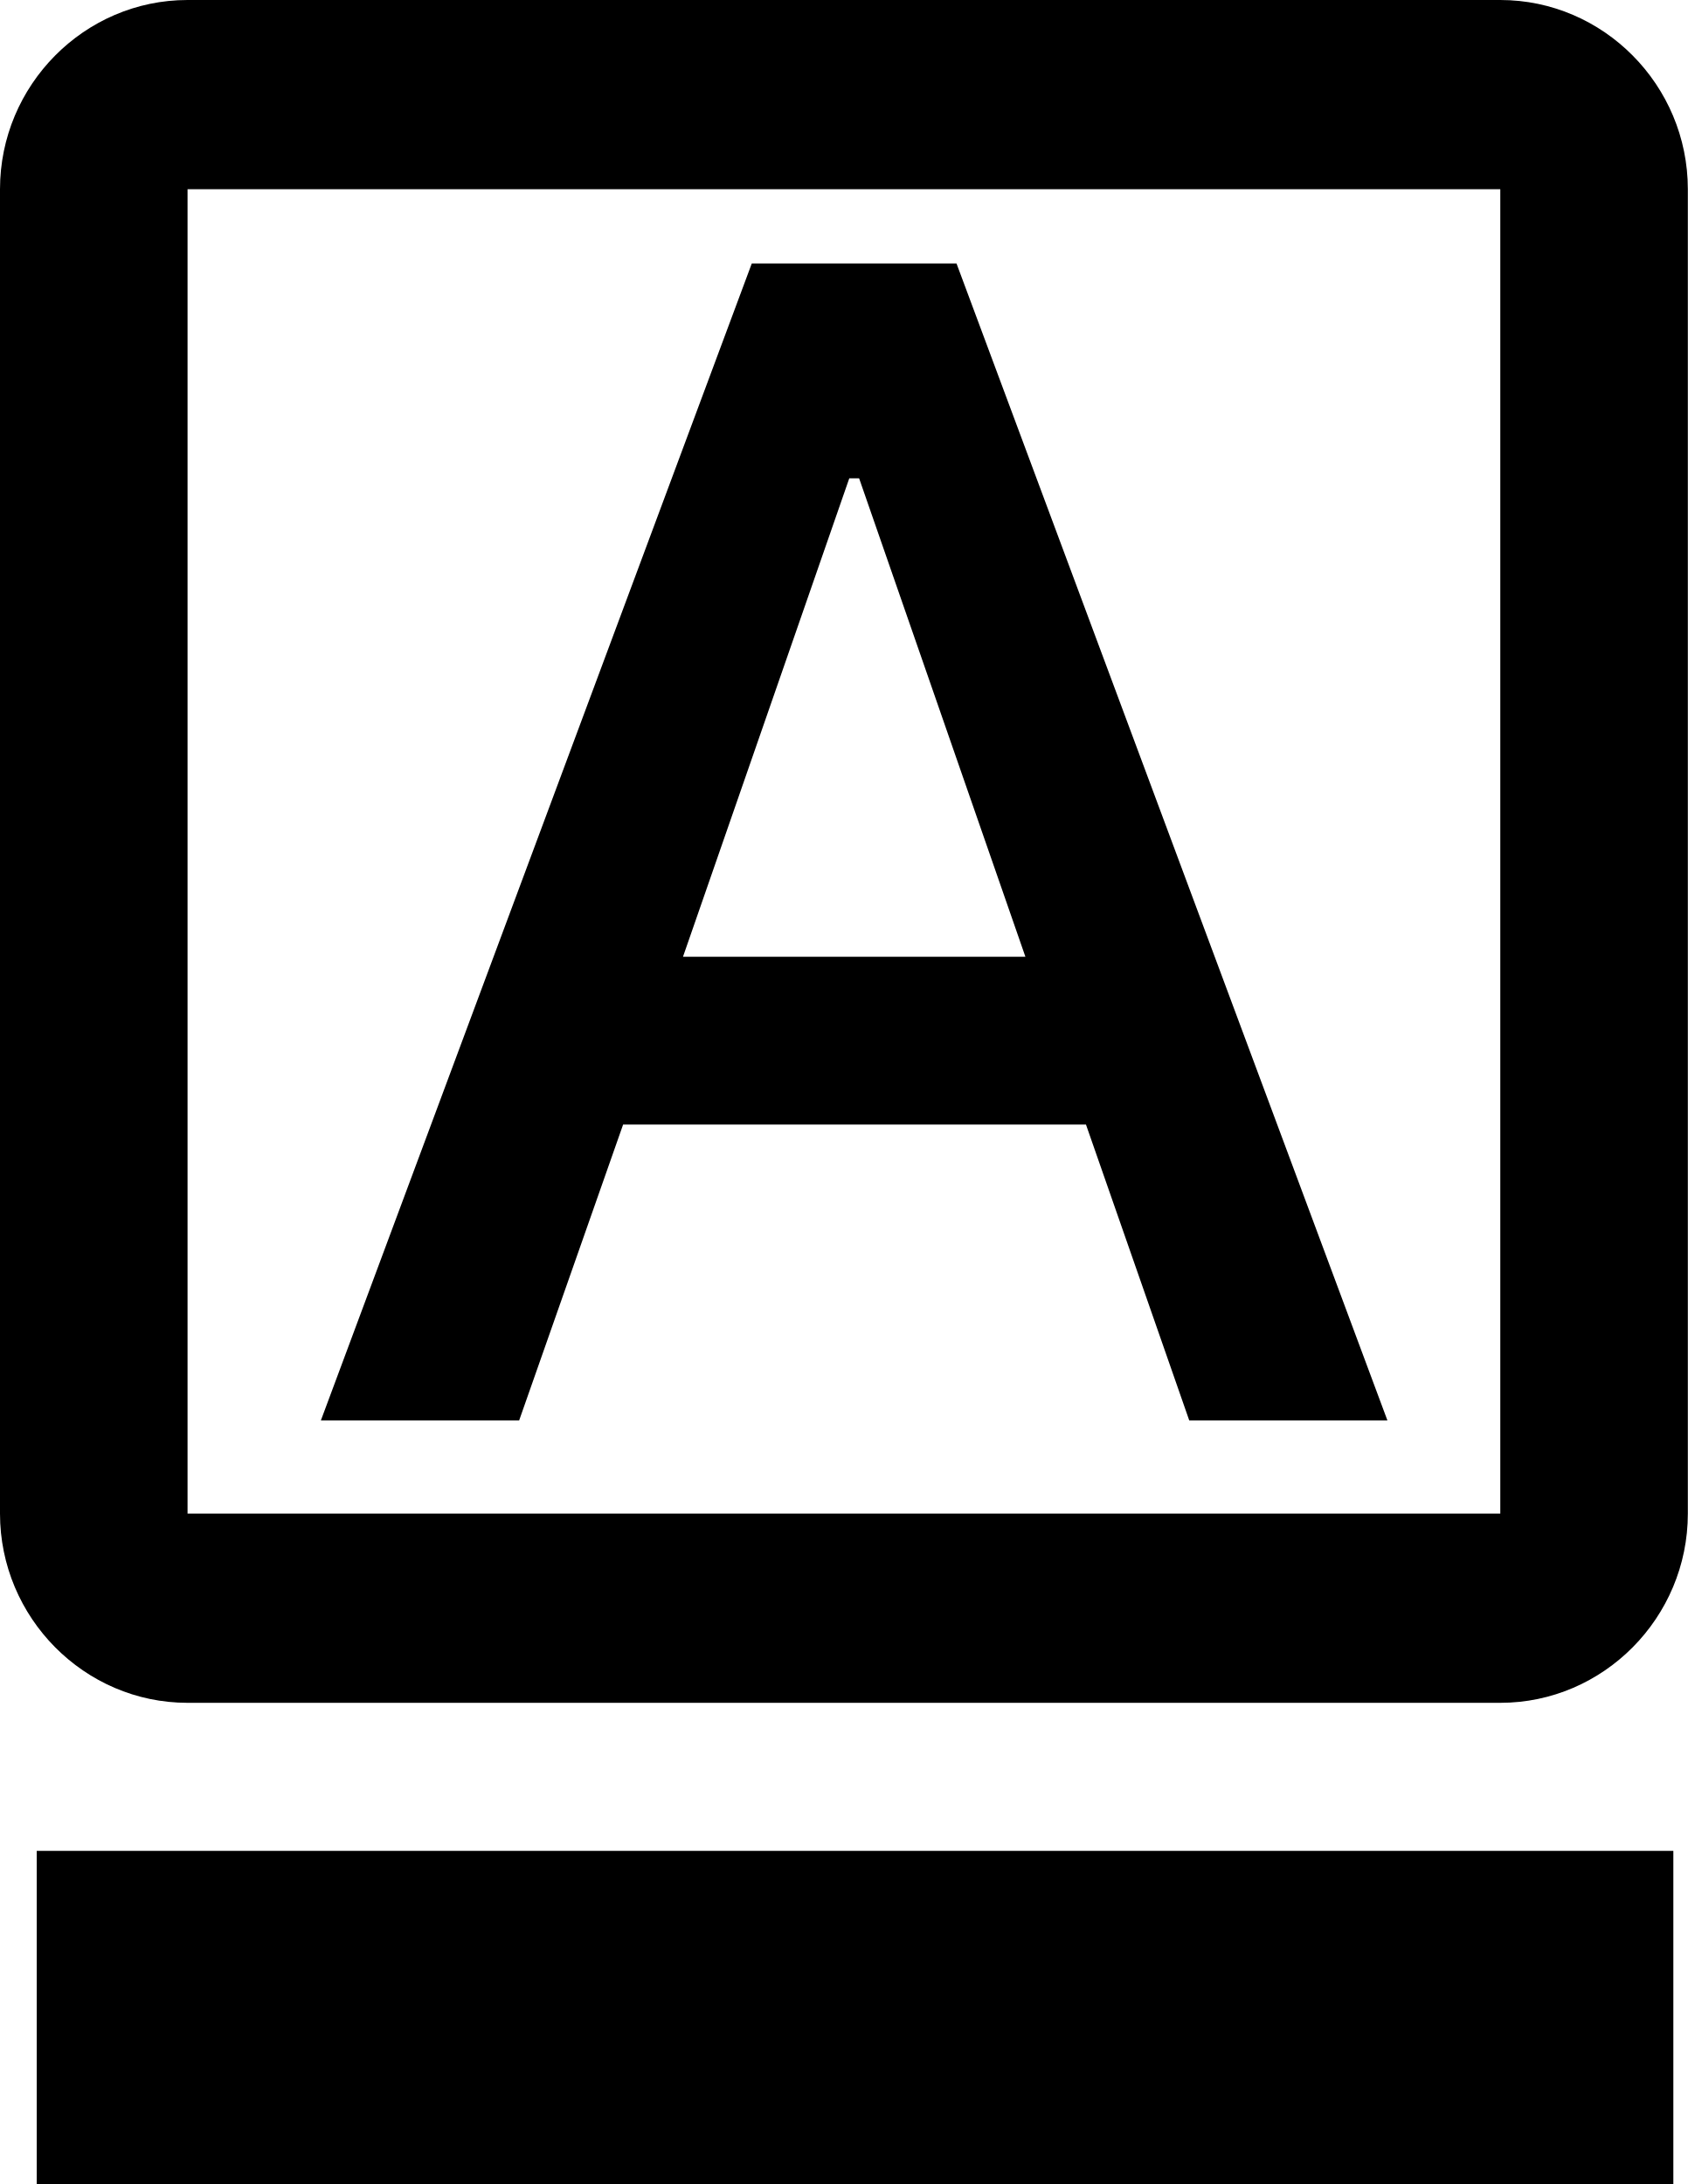
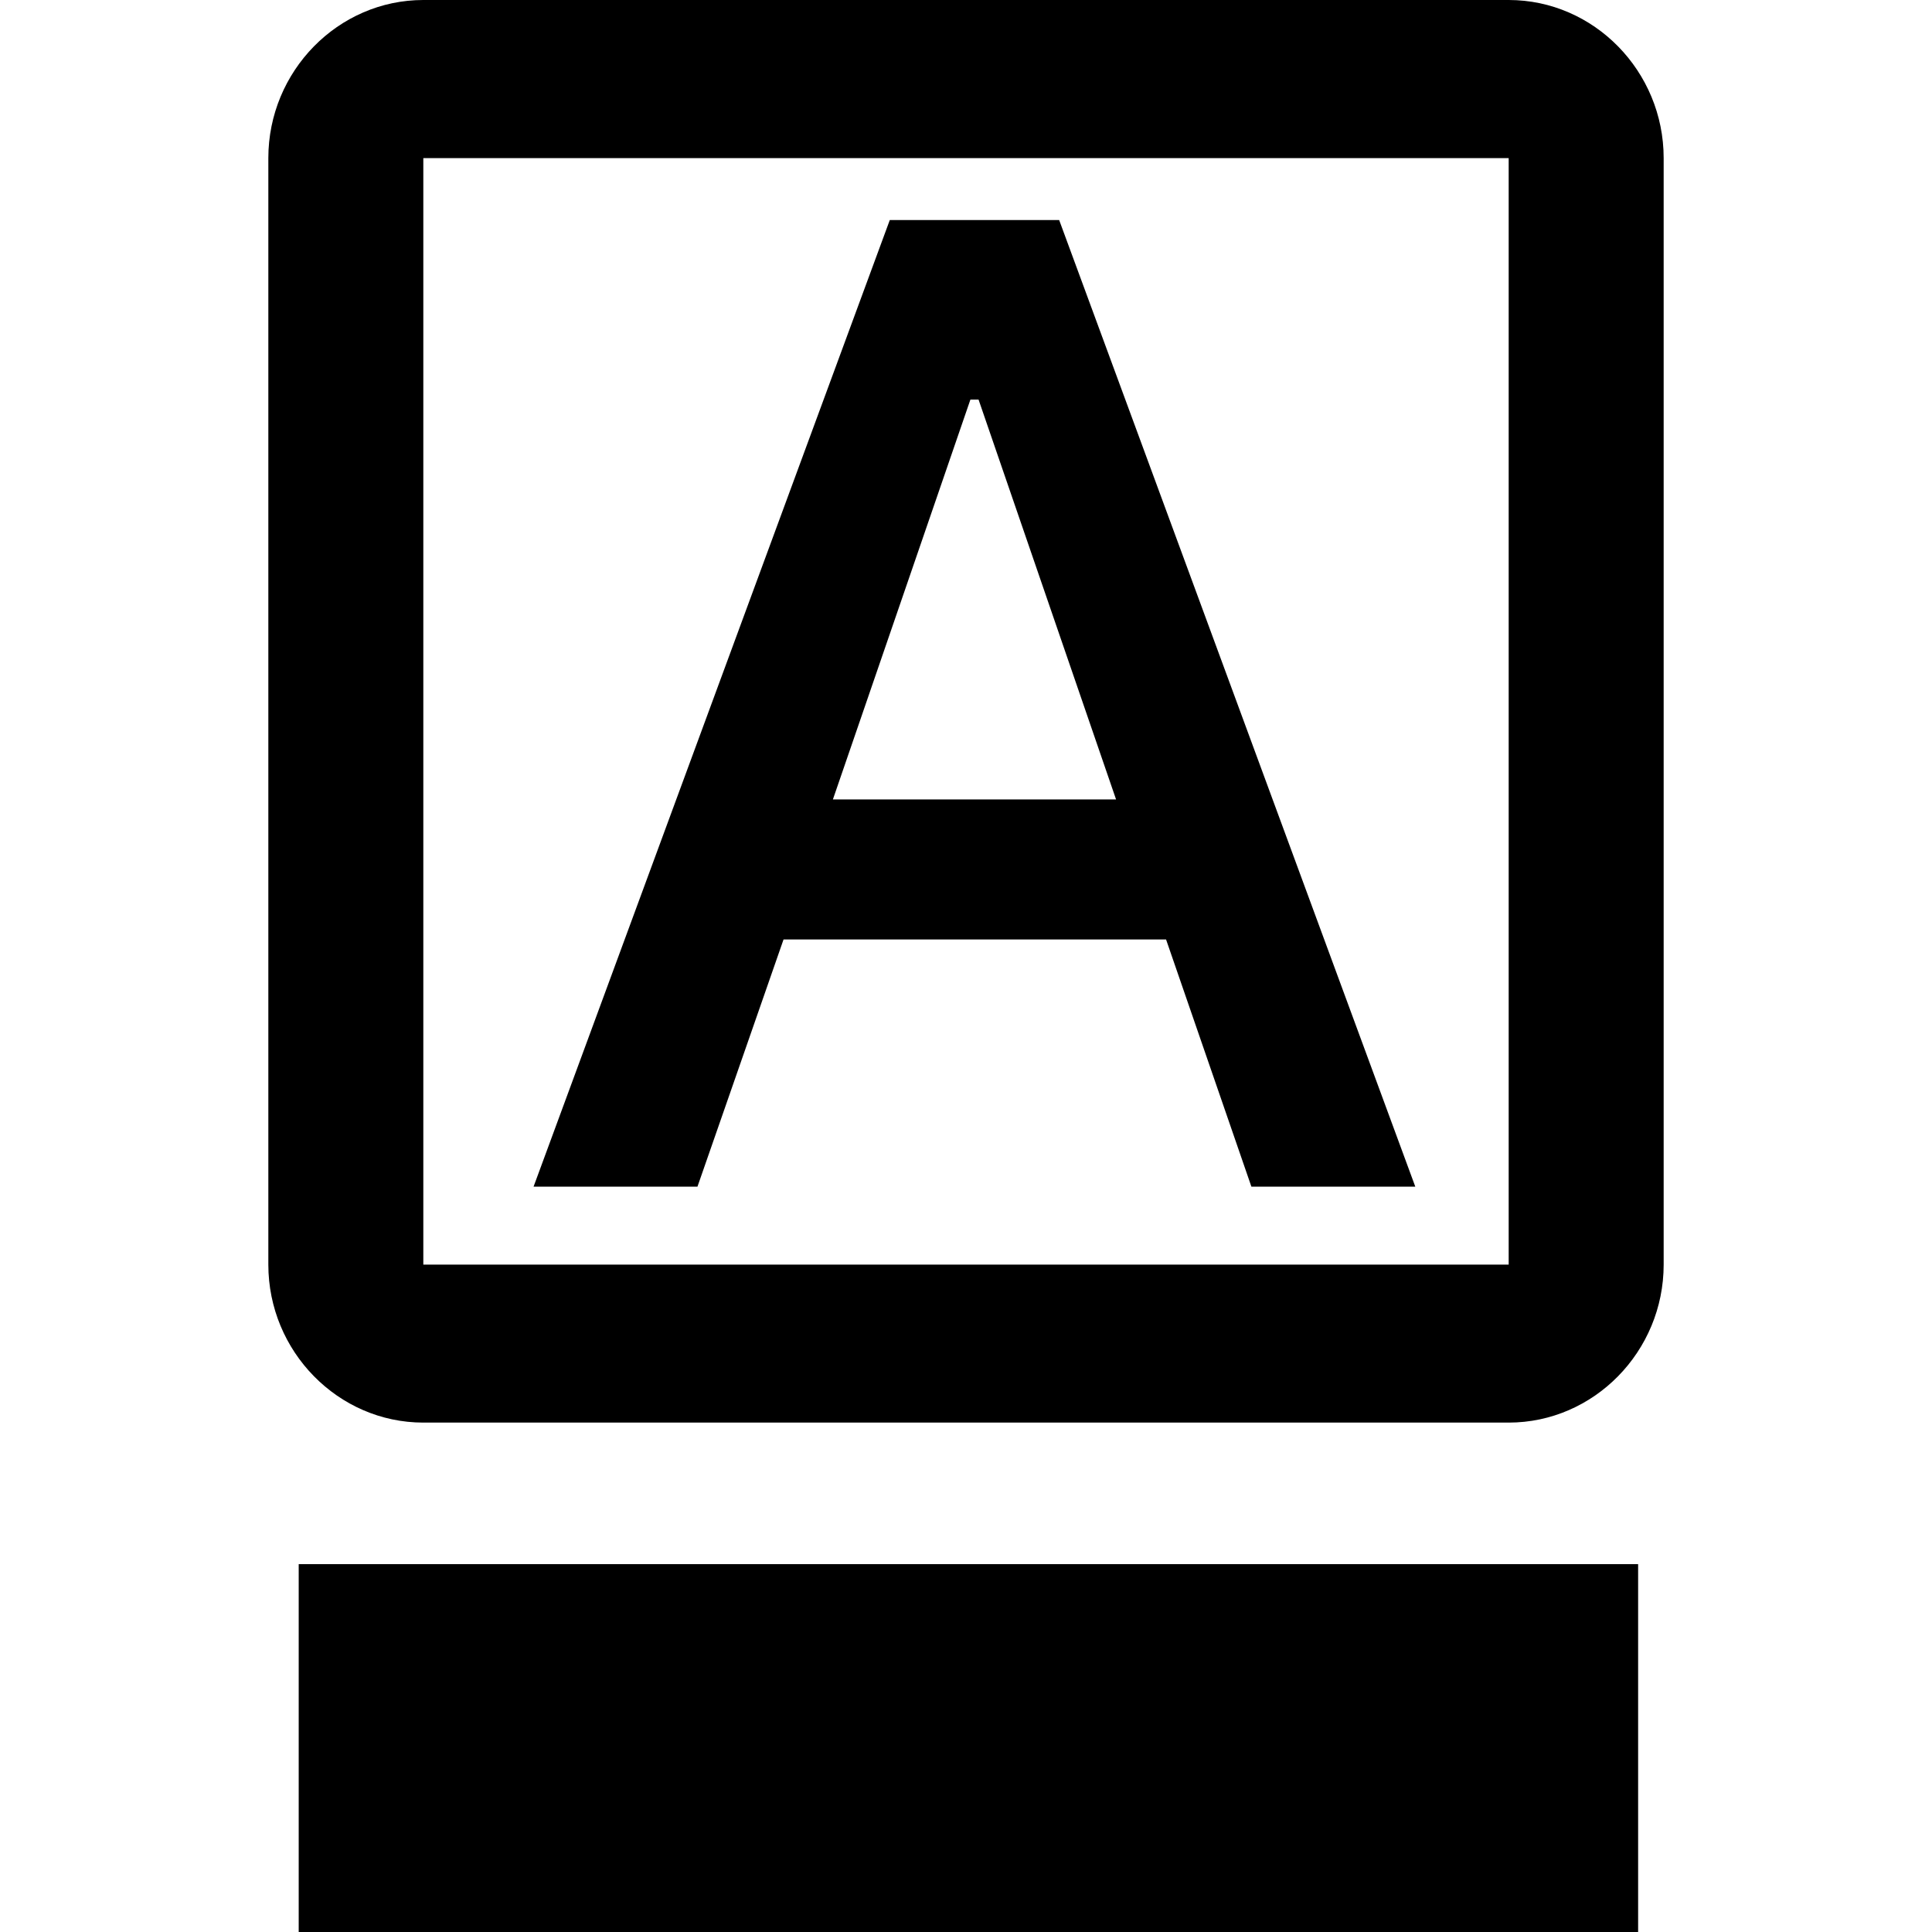
- <svg xmlns="http://www.w3.org/2000/svg" width="17" height="22" viewBox="0 0 17 22" fill="none">
-   <path d="M0.37 18.644H16.854V18.484V22H0.37V18.644ZM3.232 14.308H5.229L6.276 11.328H10.938L11.978 14.308H13.974L9.634 2.654H7.572L3.232 14.308ZM6.879 9.638L8.554 4.818H8.653L10.328 9.638H6.879Z" fill="black" />
-   <path d="M15.111 1.906V15.247H1.889V1.906H15.111ZM15.111 0H1.889C0.85 0 0 0.858 0 1.906V15.247C0 16.295 0.85 17.153 1.889 17.153H15.111C16.15 17.153 17 16.295 17 15.247V1.906C17 0.858 16.15 0 15.111 0Z" fill="black" />
+ <svg xmlns="http://www.w3.org/2000/svg" width="25" height="25" viewBox="0 0 13 18" fill="none">
+   <path d="M0.283 14.573H12.762V18H0.283V14.573ZM2.471 11.056H3.998L4.8 8.753H8.364L9.159 11.056H10.686L7.368 2.05H5.79L2.471 11.056ZM5.26 7.448L6.541 3.723H6.617L7.898 7.448H5.26Z" fill="black" />
+   <path d="M11.556 1.473V11.782H1.444V1.473H11.556ZM11.556 0H1.444C0.65 0 0 0.663 0 1.473V11.782C0 12.591 0.65 13.254 1.444 13.254H11.556C12.35 13.254 13 12.591 13 11.782V1.473C13 0.663 12.35 0 11.556 0Z" fill="black" />
</svg>
